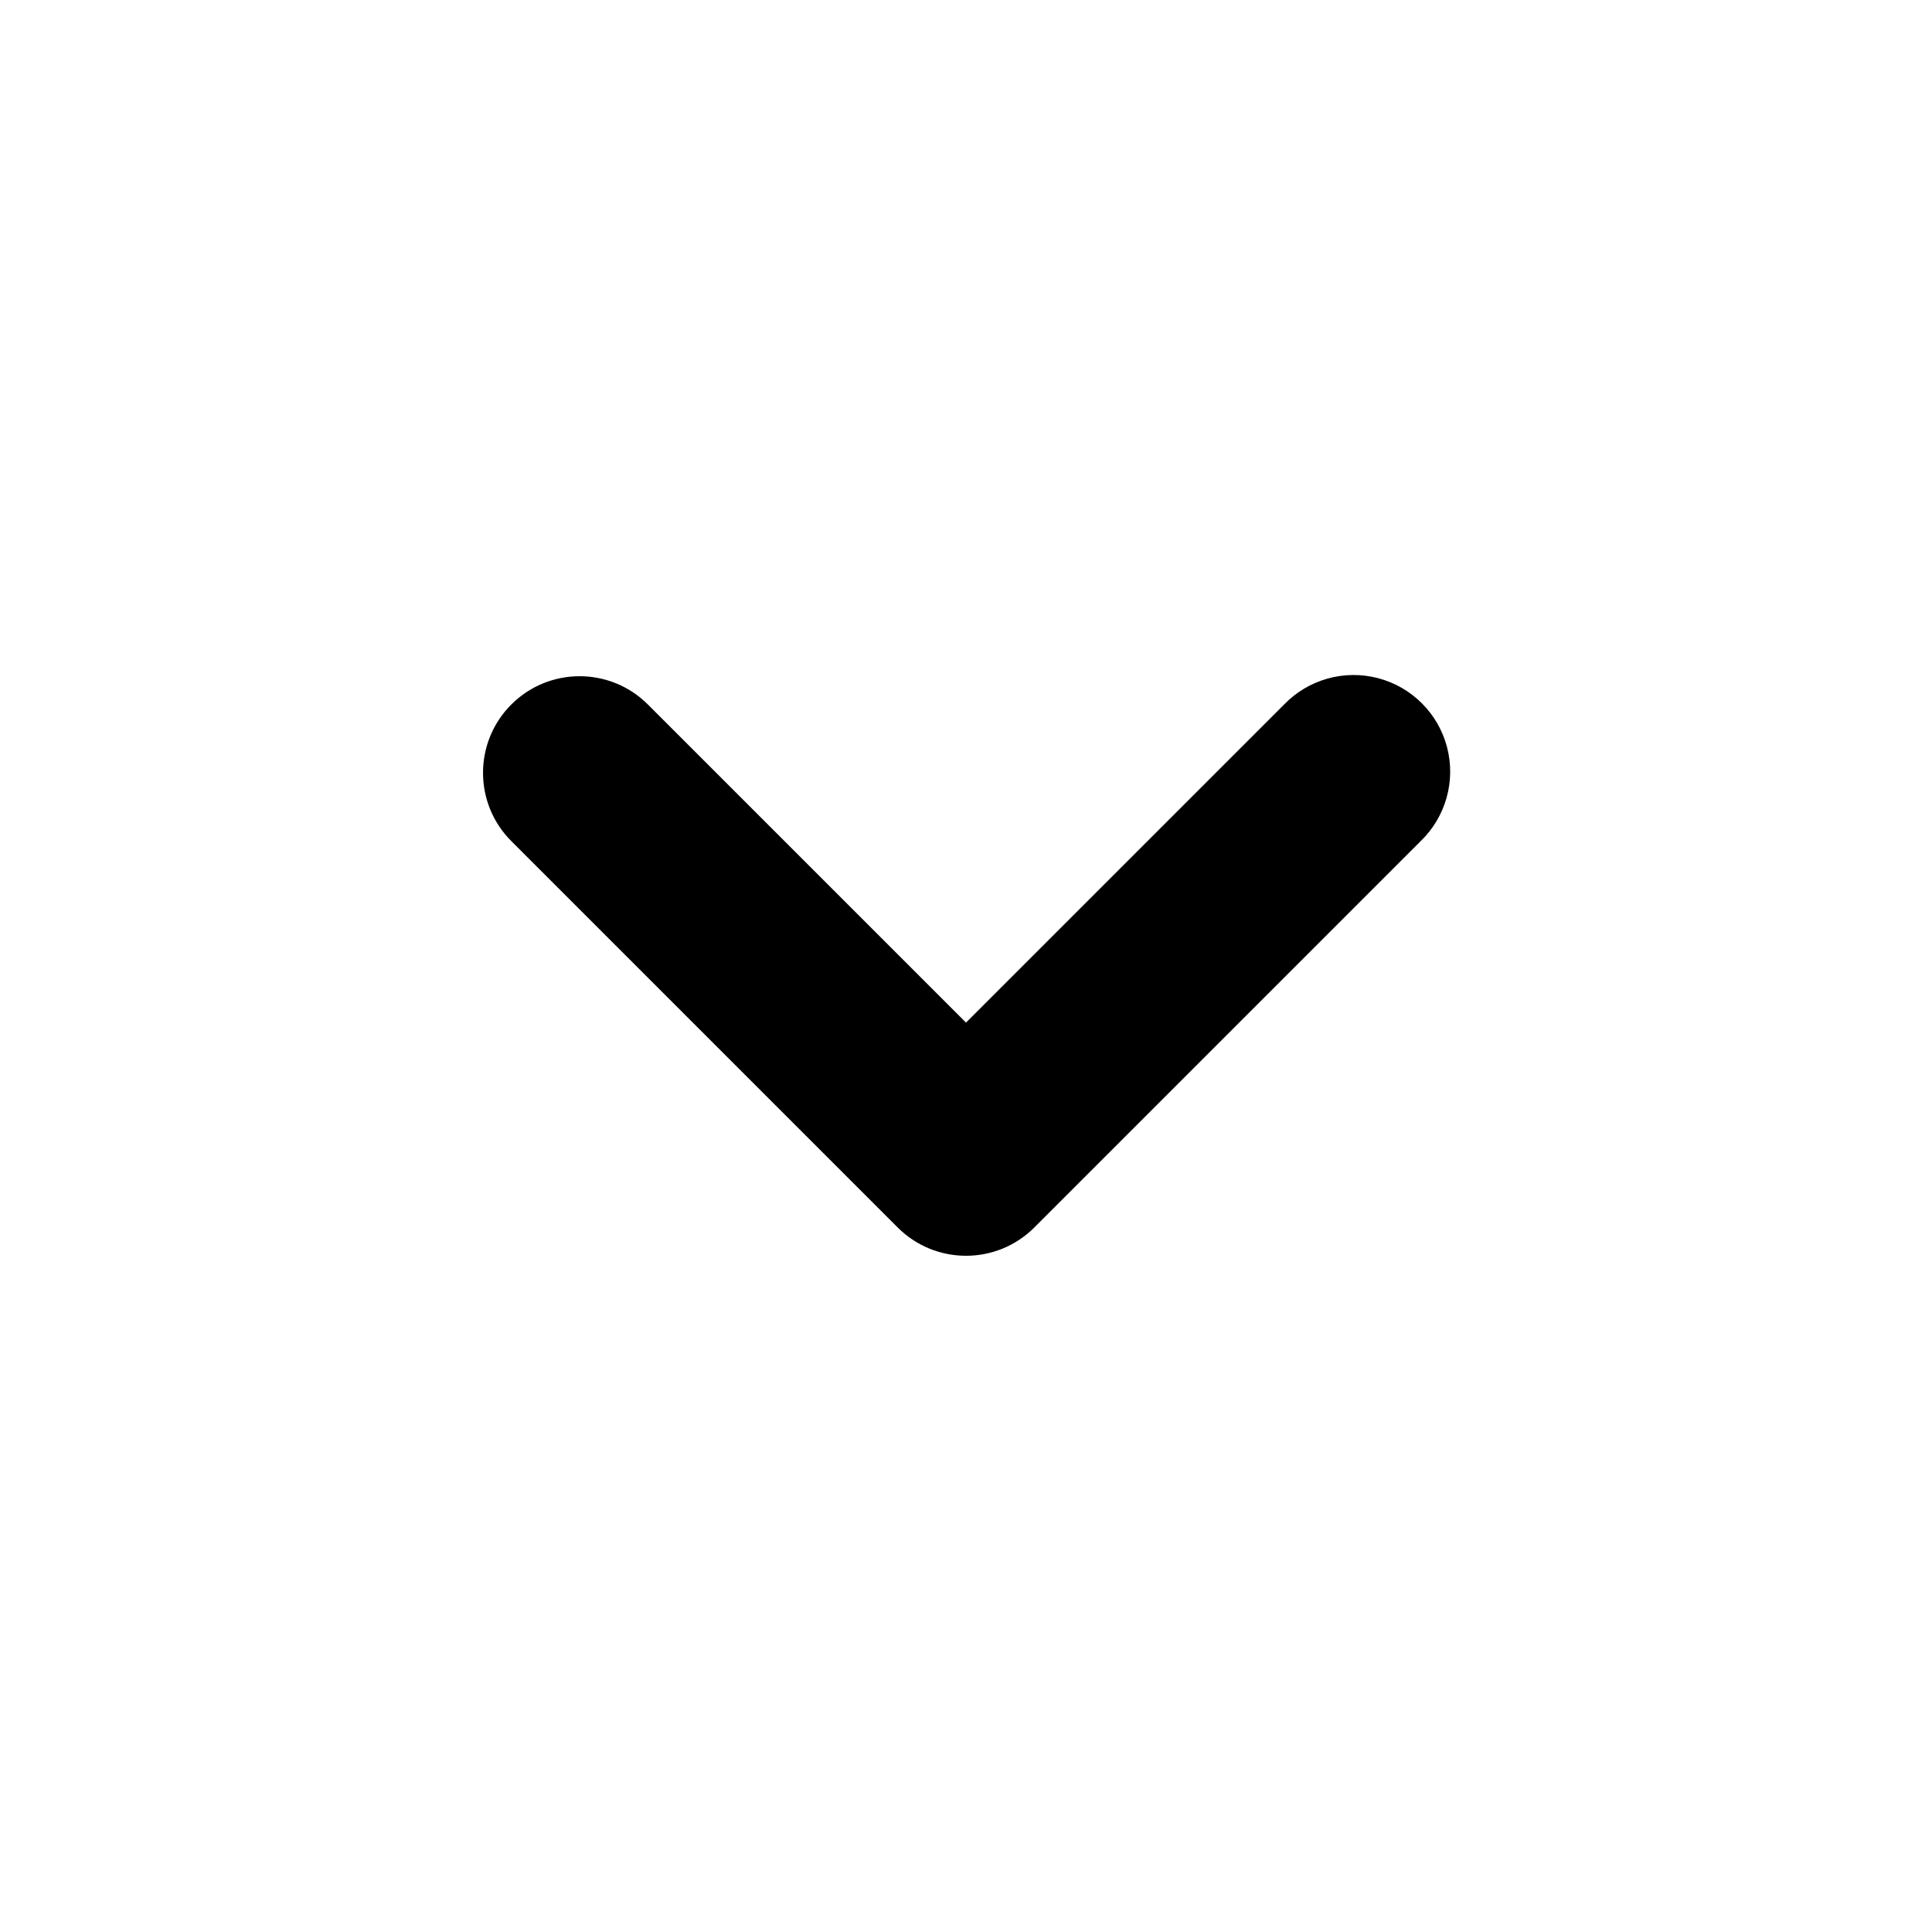
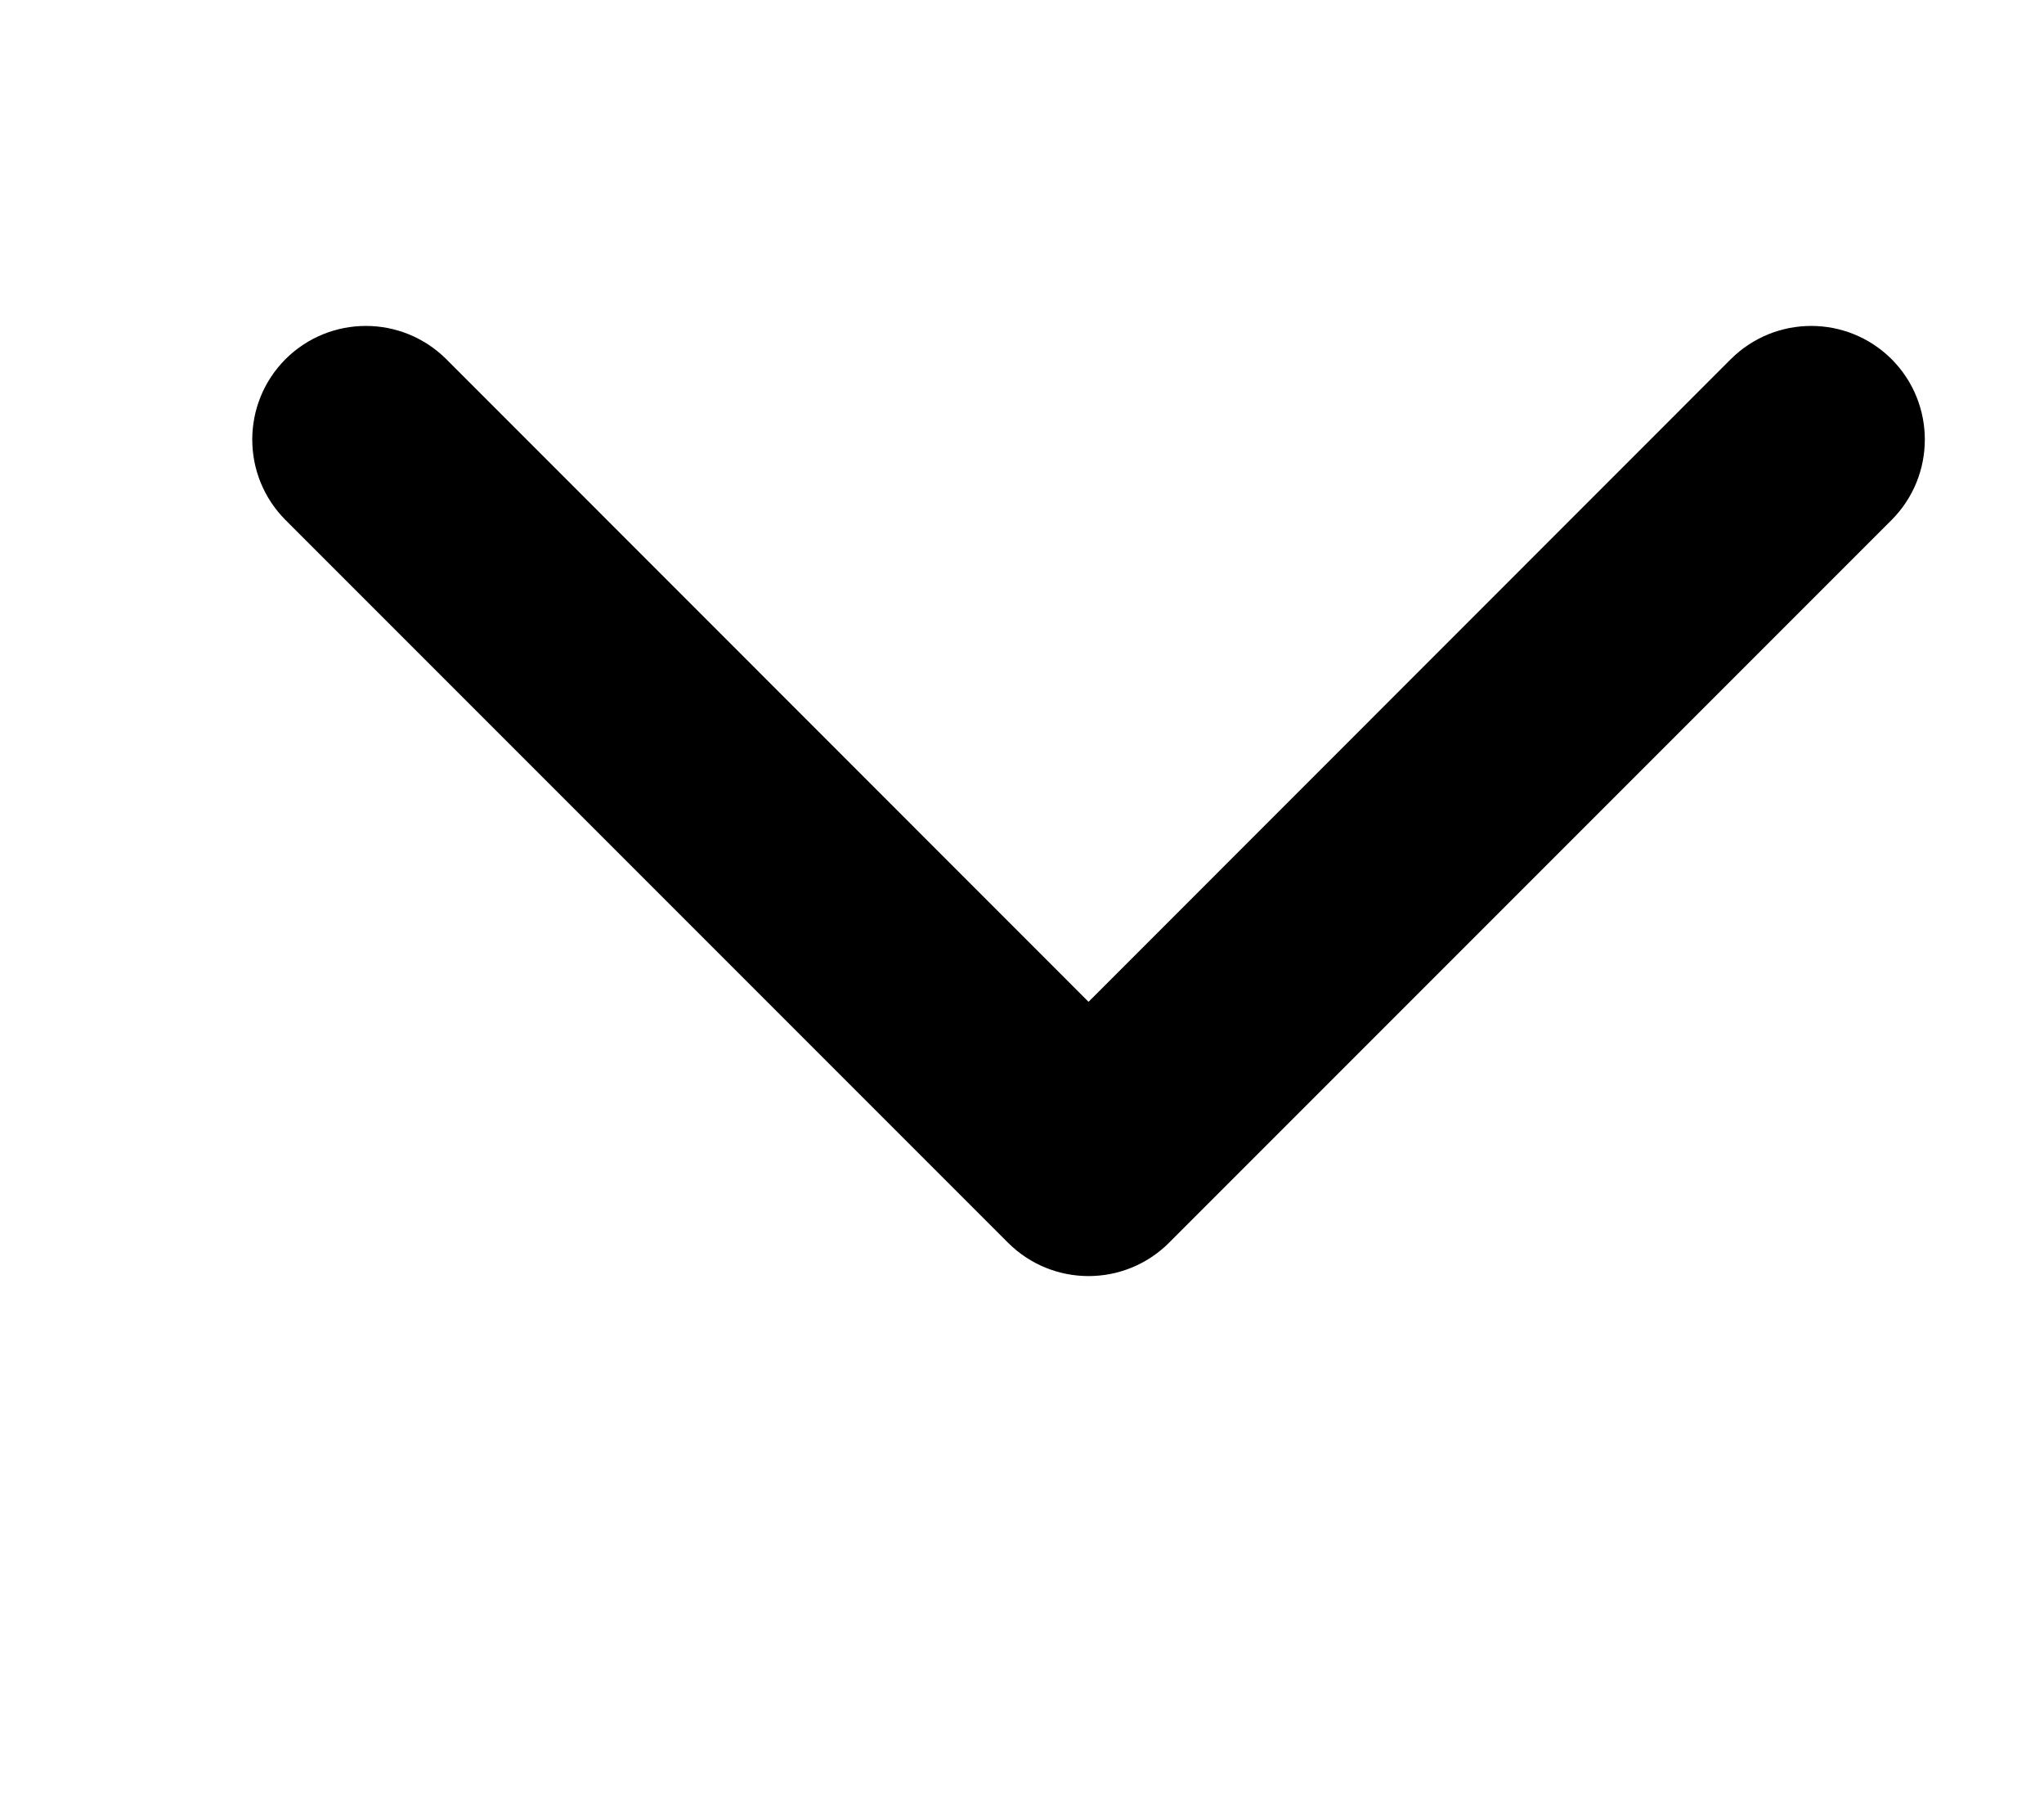
- <svg xmlns="http://www.w3.org/2000/svg" class="w-6 h-6" fill="currentColor" viewBox="0 0 20 20">
-   <path fill-rule="evenodd" d="M5.293 7.293a1 1 0 011.414 0L10 10.586l3.293-3.293a1 1 0 111.414 1.414l-4 4a1 1 0 01-1.414 0l-4-4a1 1 0 010-1.414z" clip-rule="evenodd" />
+ <svg xmlns="http://www.w3.org/2000/svg" viewBox="0 0 9 8" fill="none">
+   <path d="M4.439 5.471C4.635 5.666 4.951 5.666 5.147 5.471L8.329 2.289C8.524 2.093 8.524 1.777 8.329 1.581C8.133 1.386 7.817 1.386 7.621 1.581L4.793 4.41L1.965 1.581C1.769 1.386 1.453 1.386 1.257 1.581C1.062 1.777 1.062 2.093 1.257 2.289L4.439 5.471ZM4.293 4.761V5.117H5.293V4.761H4.293Z" fill="currentColor" />
</svg>
